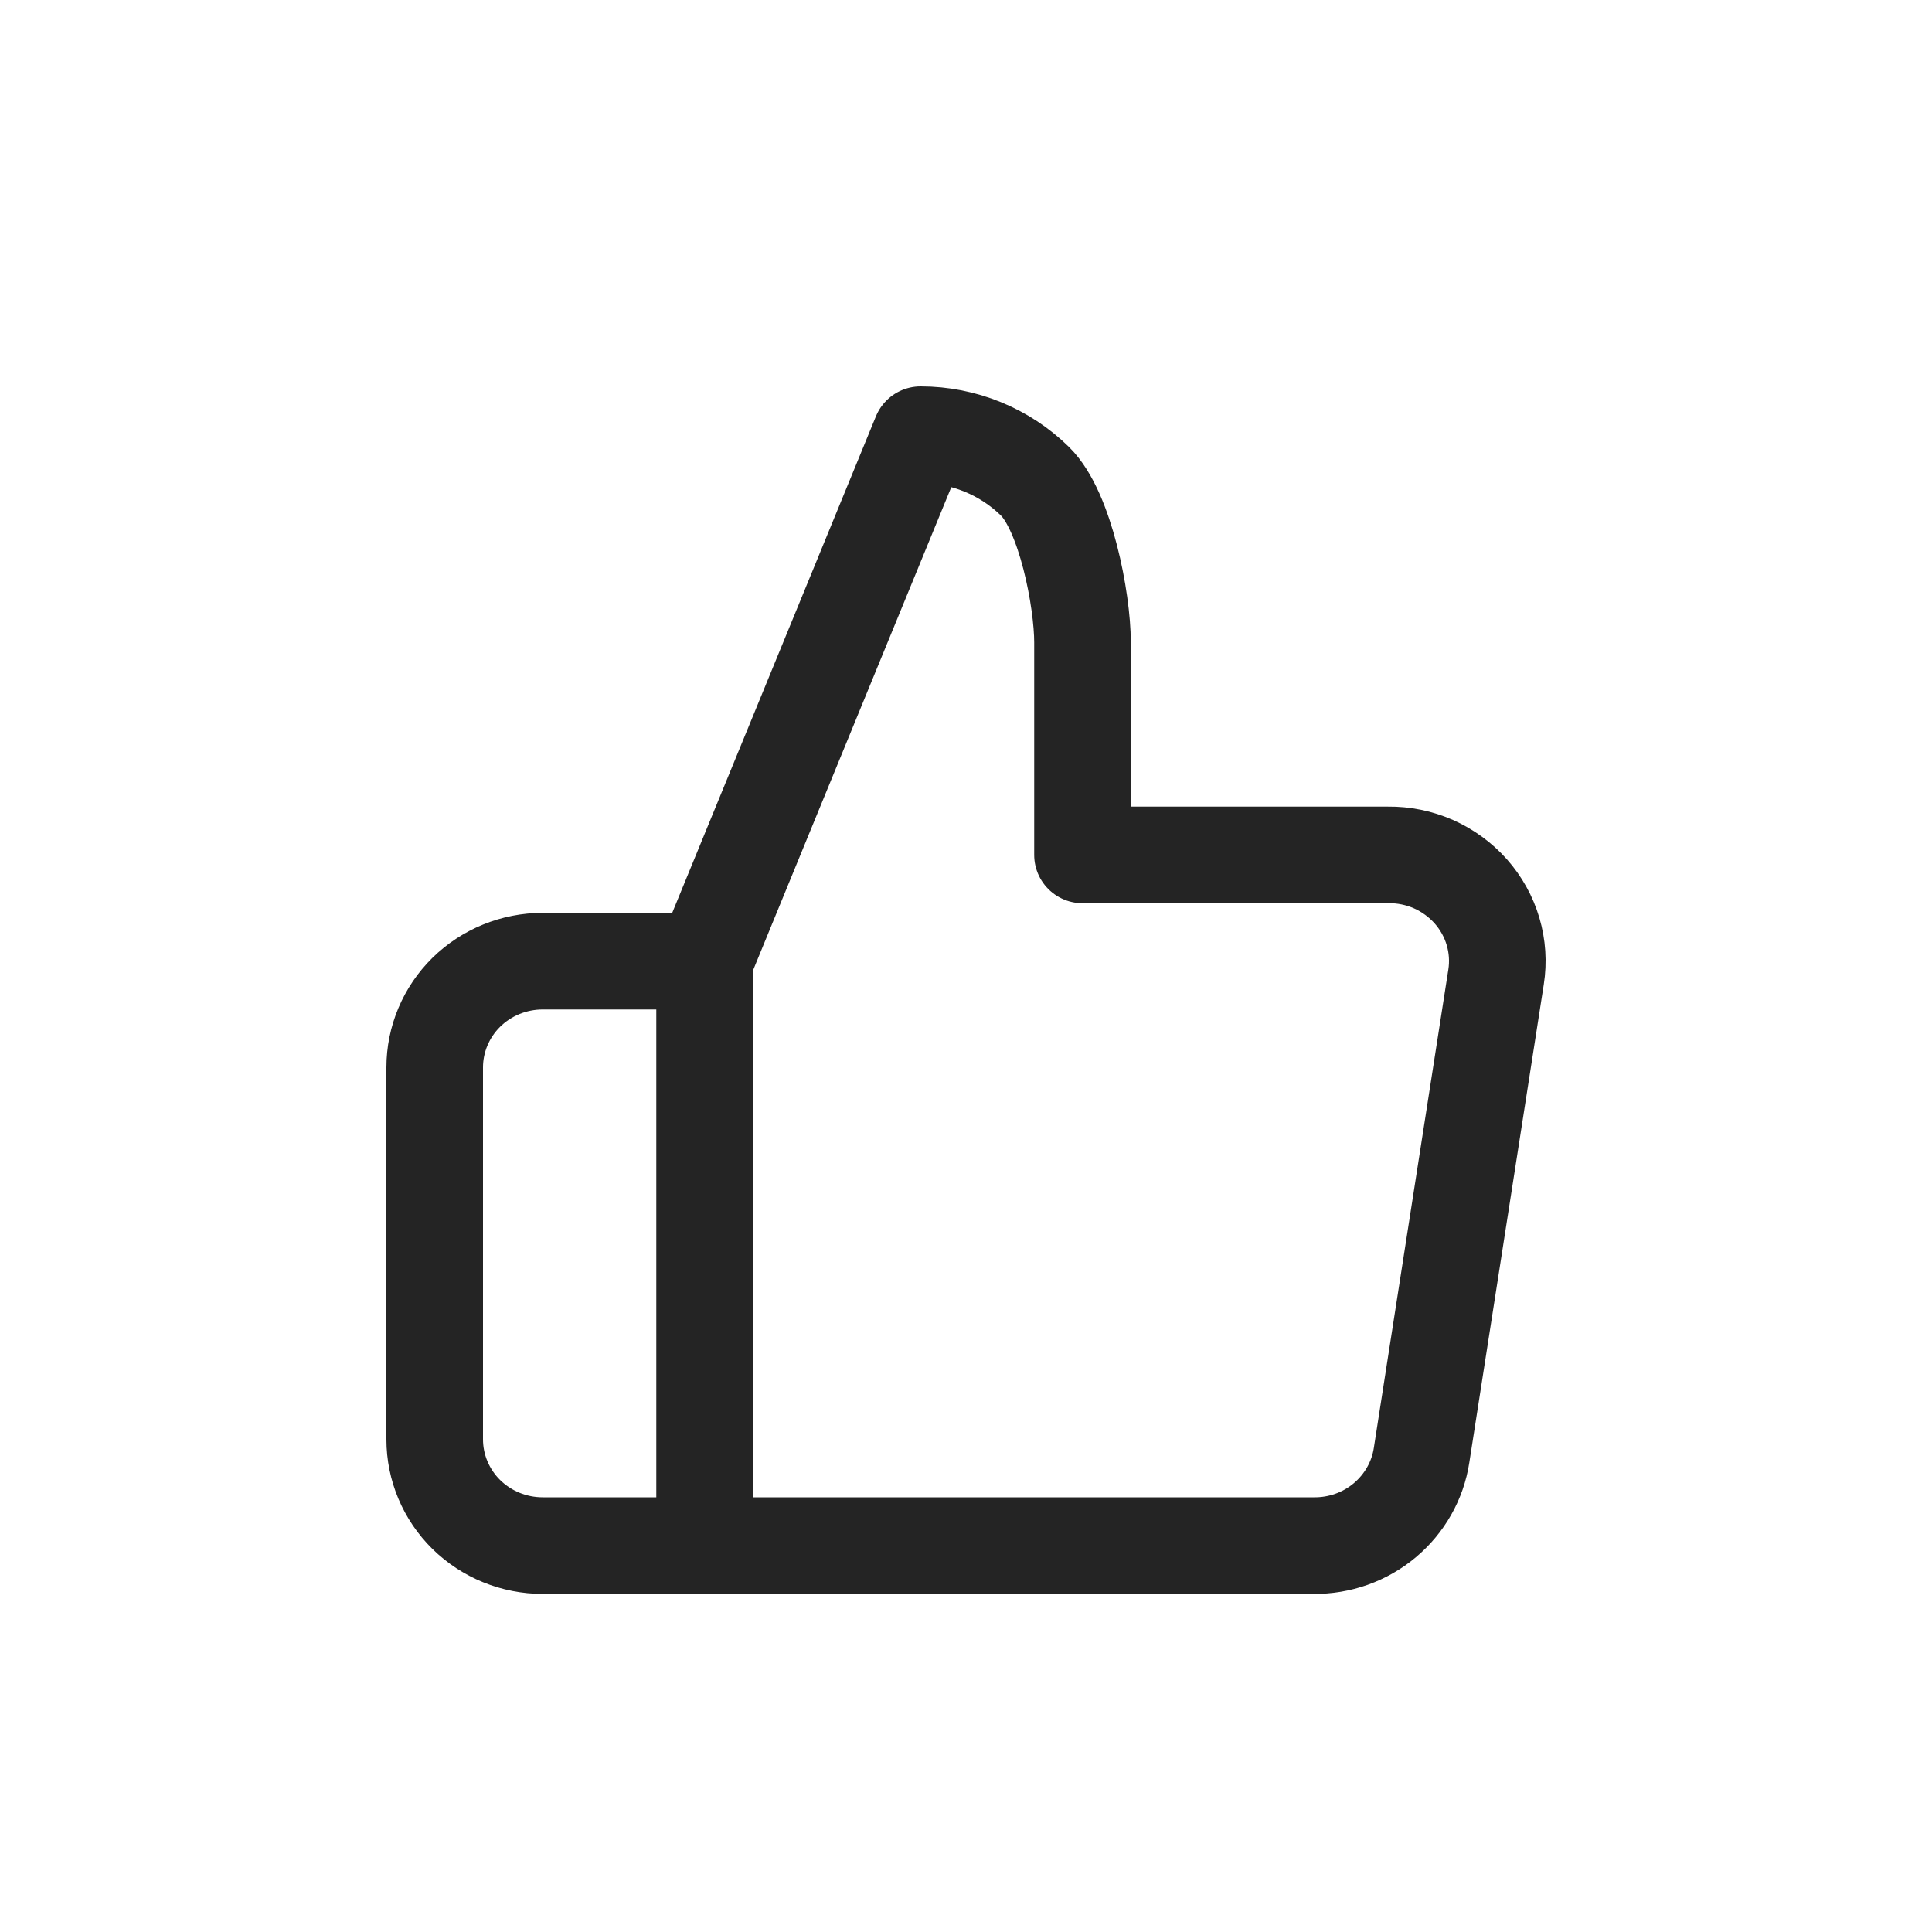
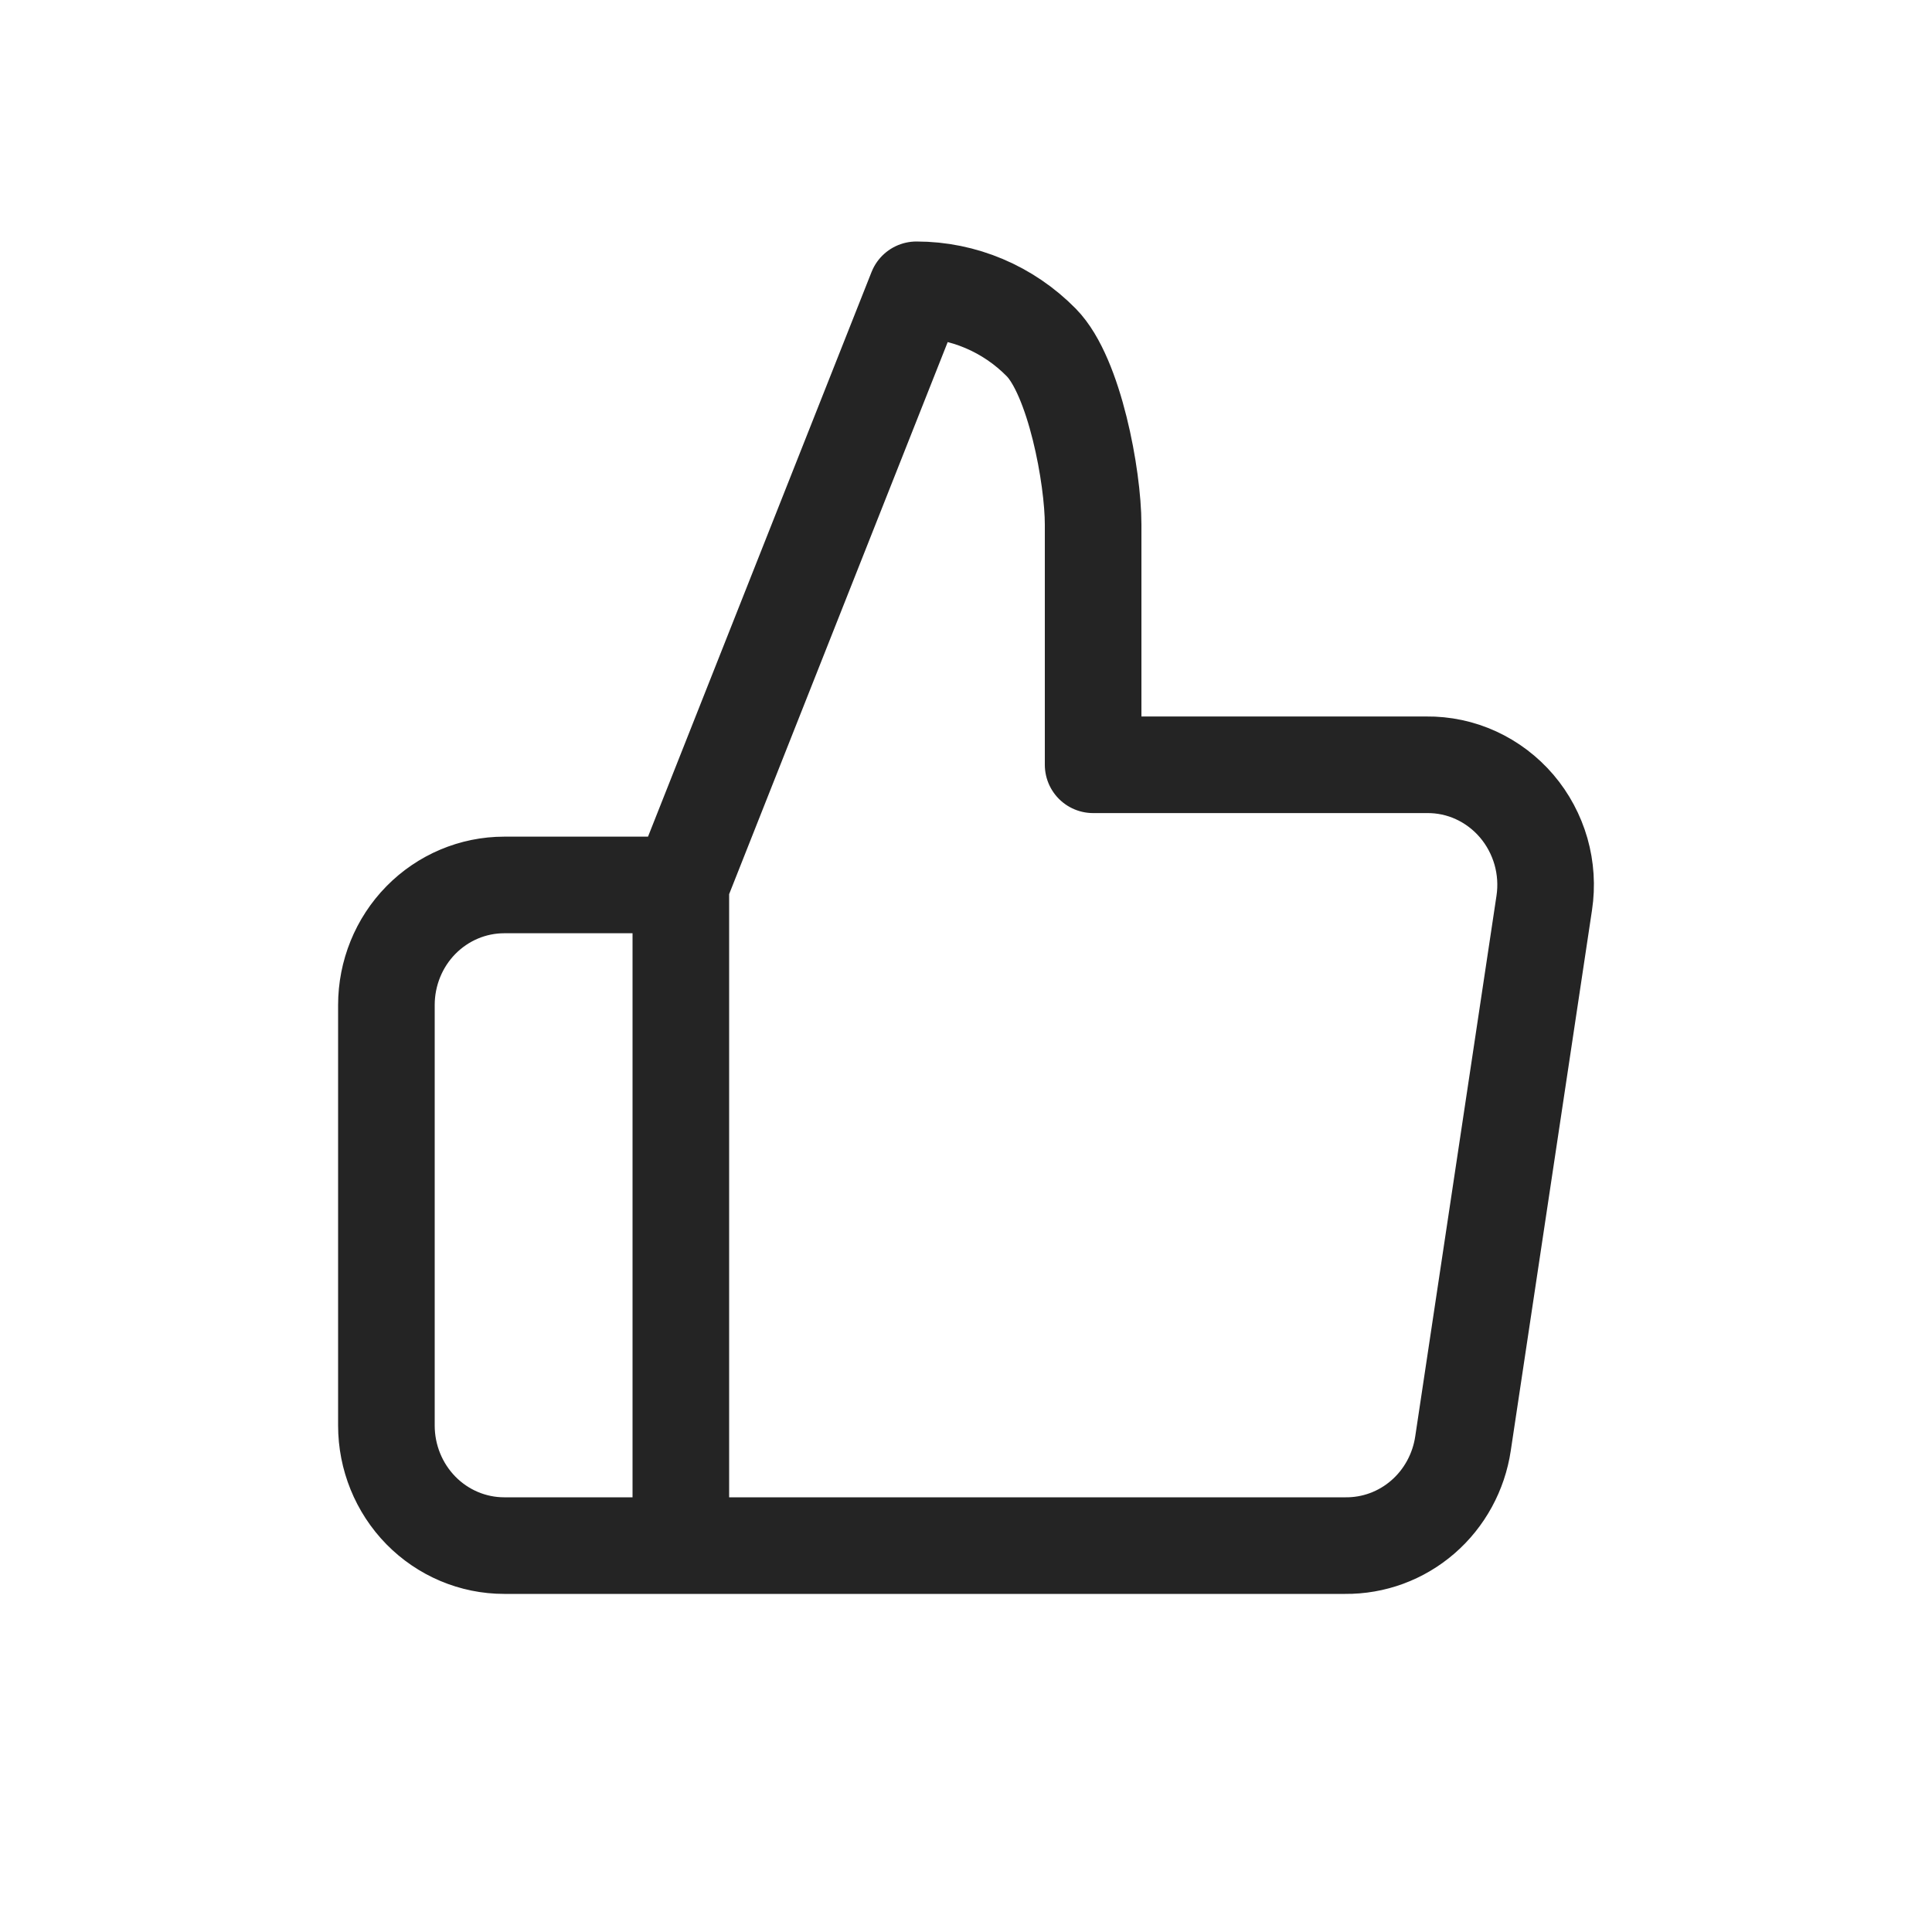
<svg xmlns="http://www.w3.org/2000/svg" width="20" height="20" viewBox="0 0 20 20" fill="none">
-   <path d="M7.294 9.95L9.53 4.5C9.974 4.5 10.401 4.674 10.715 4.983C11.03 5.293 11.206 6.212 11.206 6.65V8.85H14.37C14.532 8.848 14.692 8.881 14.84 8.946C14.988 9.012 15.119 9.108 15.226 9.228C15.332 9.348 15.411 9.49 15.456 9.643C15.501 9.796 15.512 9.957 15.487 10.115L14.716 15.065C14.676 15.327 14.54 15.566 14.335 15.738C14.13 15.91 13.868 16.003 13.598 16H7.294M7.294 9.95V16M7.294 9.95H5.618C5.321 9.95 5.037 10.066 4.827 10.272C4.618 10.478 4.5 10.758 4.5 11.05V14.9C4.5 15.192 4.618 15.472 4.827 15.678C5.037 15.884 5.321 16 5.618 16H7.294" stroke="#242424" stroke-linecap="round" stroke-linejoin="round" />
+   <path d="M7.048 9.161L9.487 3C9.972 3 10.437 3.197 10.78 3.546C11.123 3.896 11.316 4.936 11.316 5.43V7.917H14.767C14.944 7.915 15.119 7.952 15.28 8.026C15.441 8.1 15.585 8.209 15.701 8.345C15.817 8.481 15.902 8.641 15.952 8.814C16.001 8.987 16.013 9.169 15.986 9.347L15.145 14.943C15.101 15.239 14.953 15.51 14.729 15.704C14.505 15.898 14.22 16.003 13.925 16H7.048M7.048 9.161V16M7.048 9.161H5.219C4.896 9.161 4.586 9.292 4.357 9.525C4.128 9.758 4 10.075 4 10.404V14.757C4 15.086 4.128 15.402 4.357 15.636C4.586 15.869 4.896 16 5.219 16H7.048" stroke="#242424" stroke-linecap="round" stroke-linejoin="round" />
</svg>
